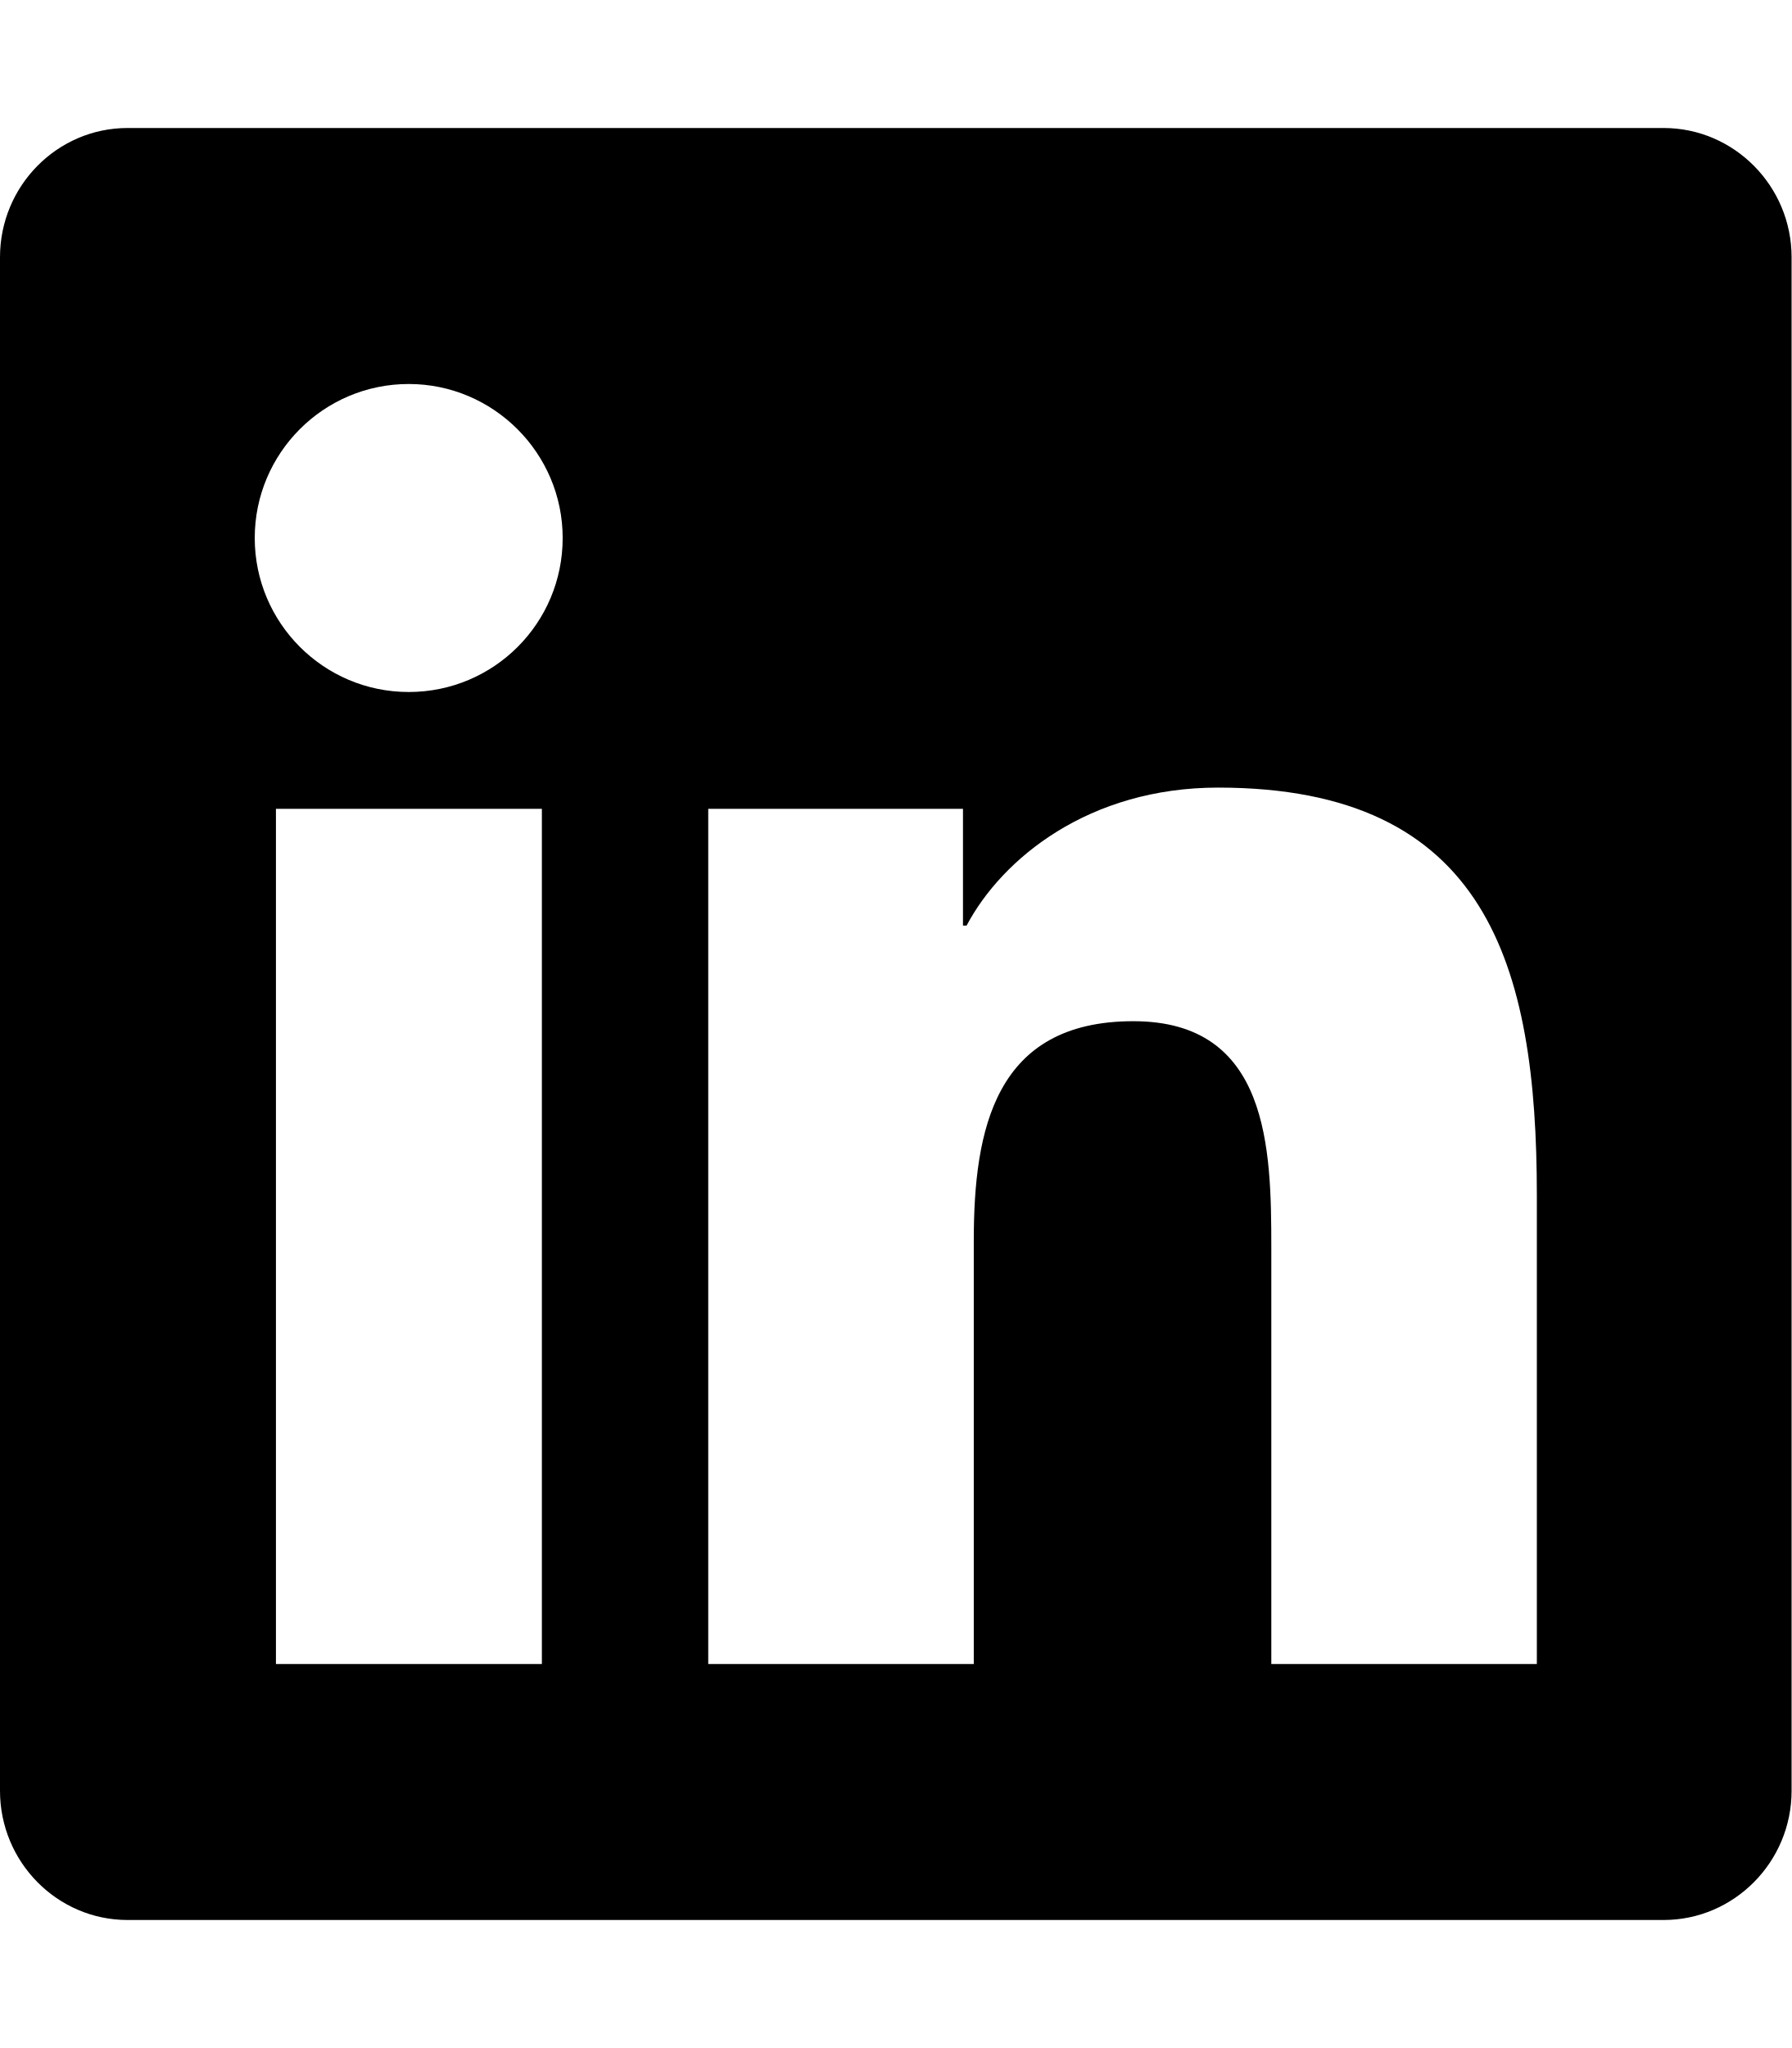
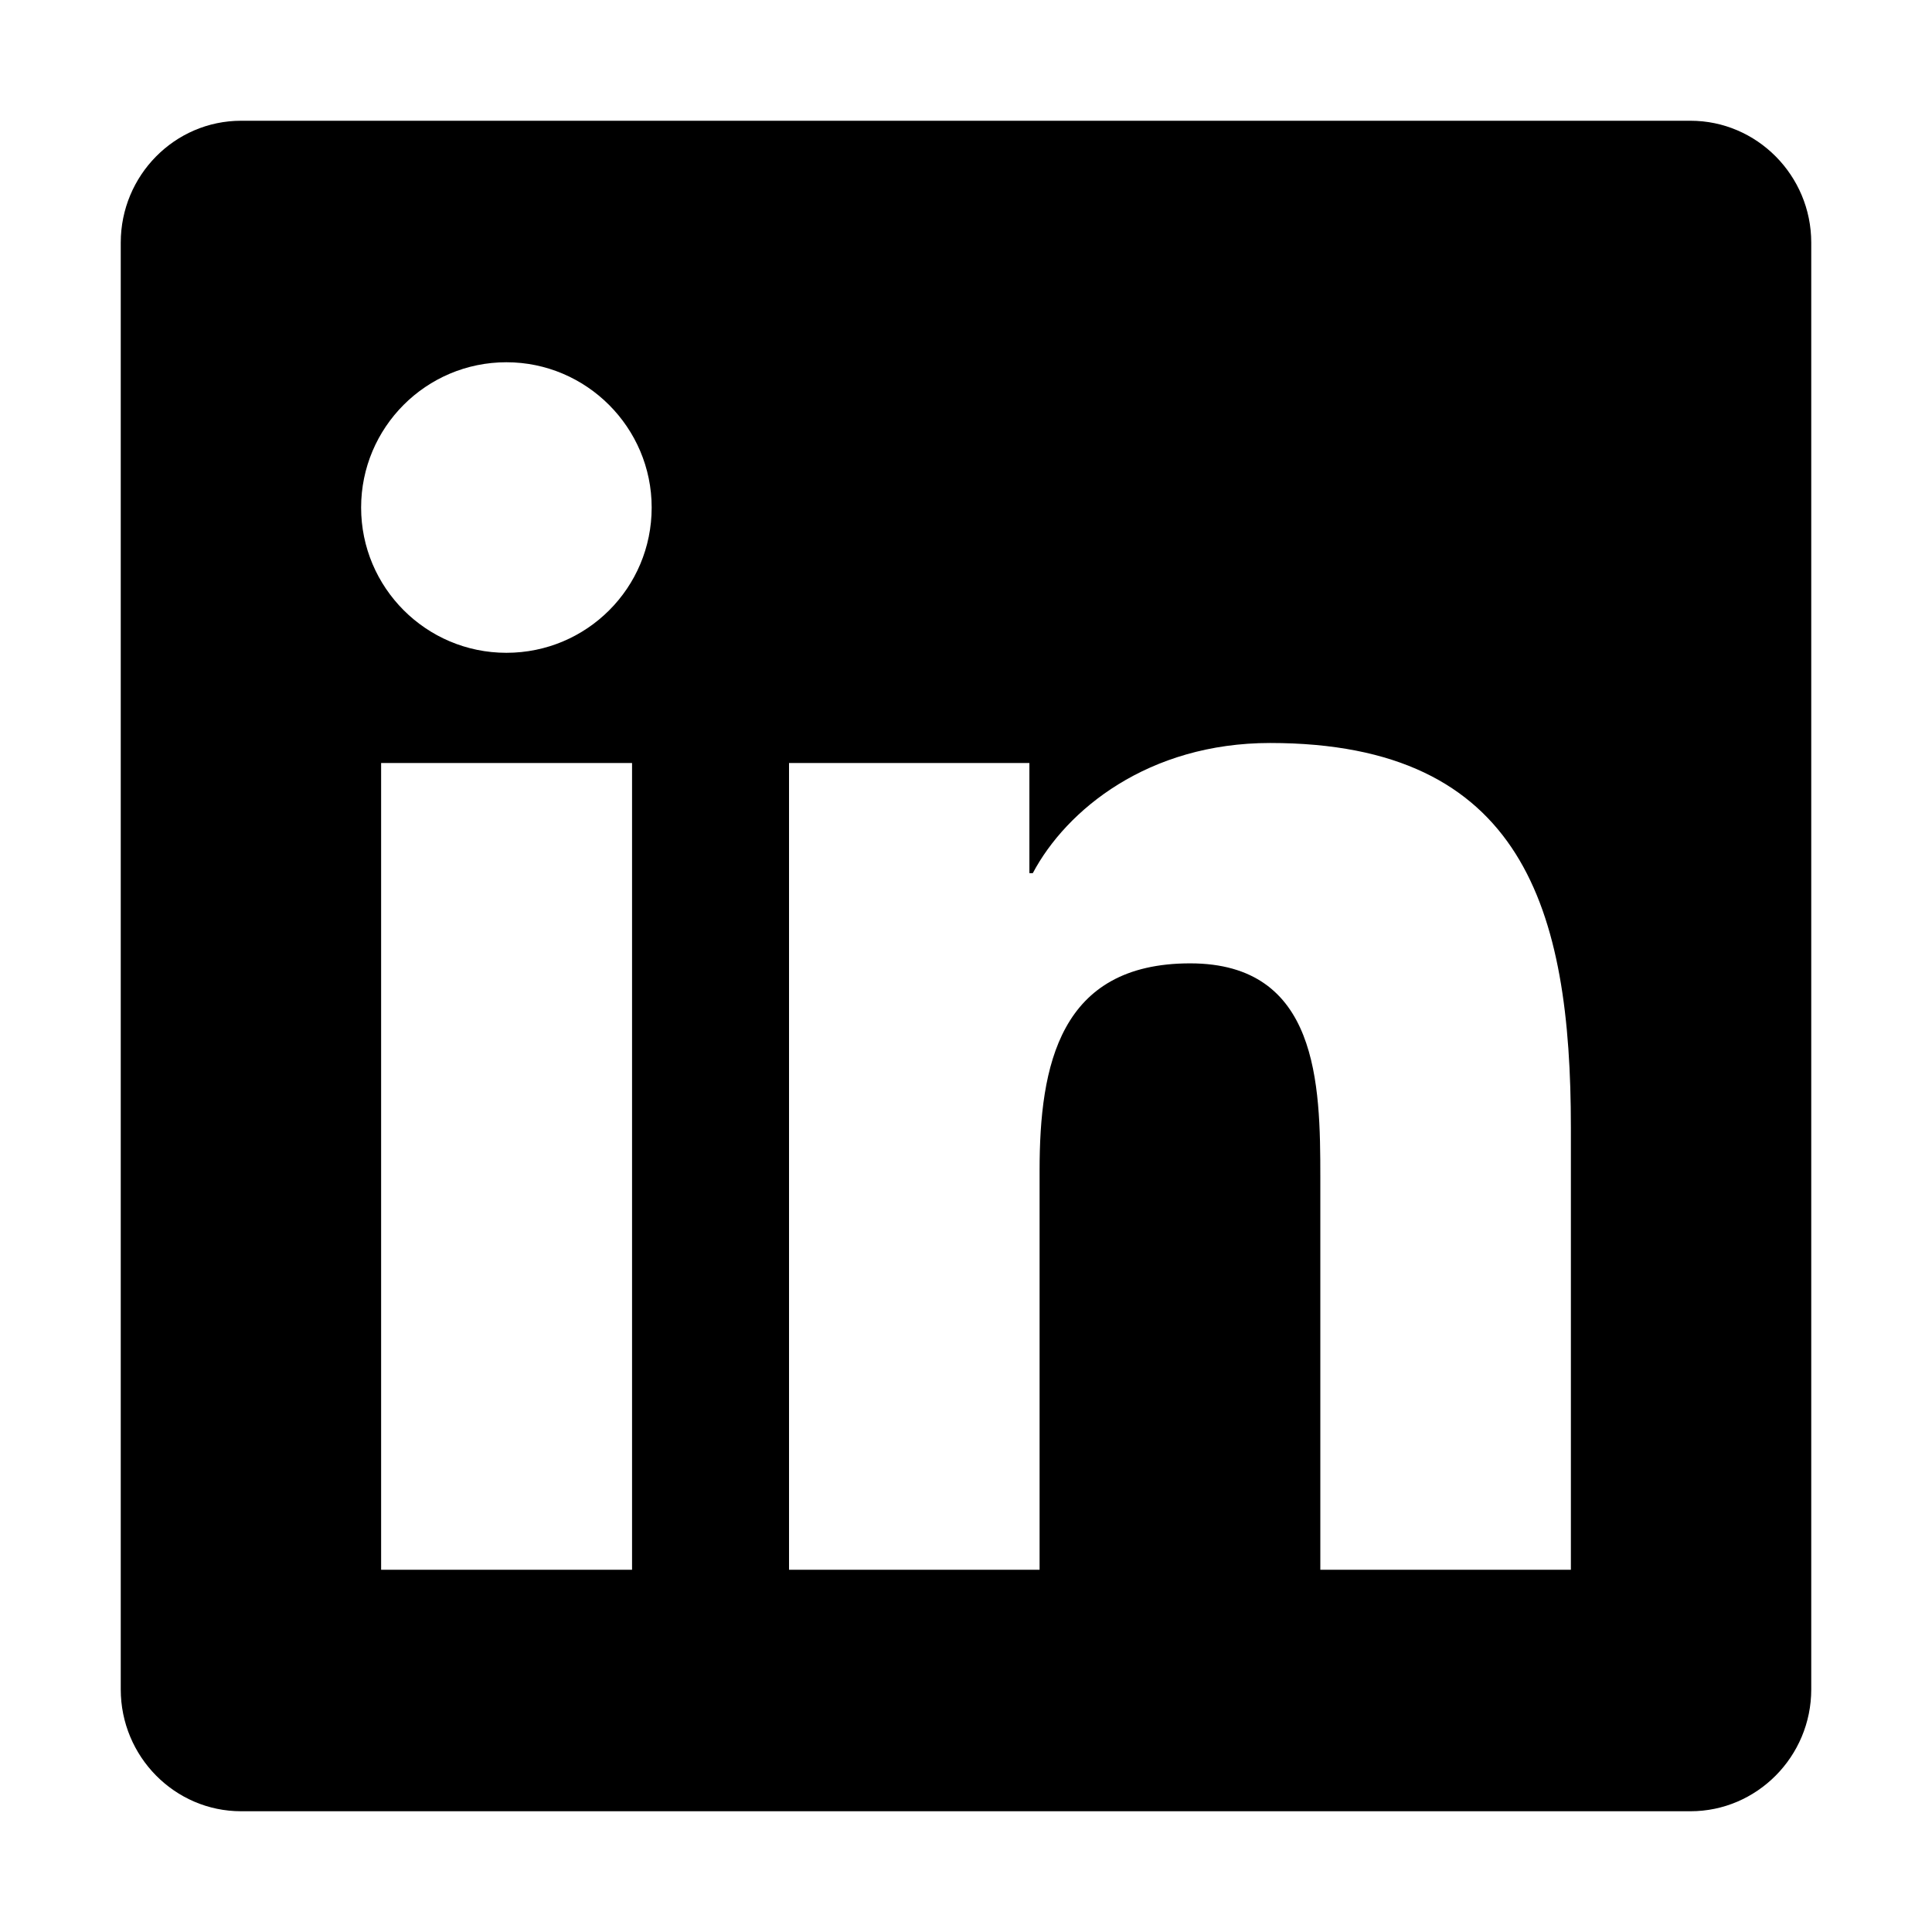
- <svg xmlns="http://www.w3.org/2000/svg" viewBox="0 0 448 512">
+ <svg xmlns="http://www.w3.org/2000/svg" viewBox="0 0 448 512" width="20" height="20">
  <path d="M416 32H31.9C14.3 32 0 46.5 0 64.3v383.4C0 465.5 14.3 480 31.9 480H416c17.6 0 32-14.5 32-32.3V64.3c0-17.8-14.4-32.3-32-32.3zM135.4 416H69V202.2h66.5V416zm-33.2-243c-21.3 0-38.5-17.3-38.5-38.5S80.9 96 102.2 96c21.2 0 38.5 17.3 38.5 38.5 0 21.3-17.2 38.5-38.5 38.5zm282.1 243h-66.4V312c0-24.8-.5-56.7-34.5-56.7-34.6 0-39.9 27-39.9 54.9V416h-66.4V202.2h63.7v29.2h.9c8.9-16.8 30.6-34.5 62.9-34.5 67.2 0 79.7 44.3 79.7 101.9V416z" />
</svg>
